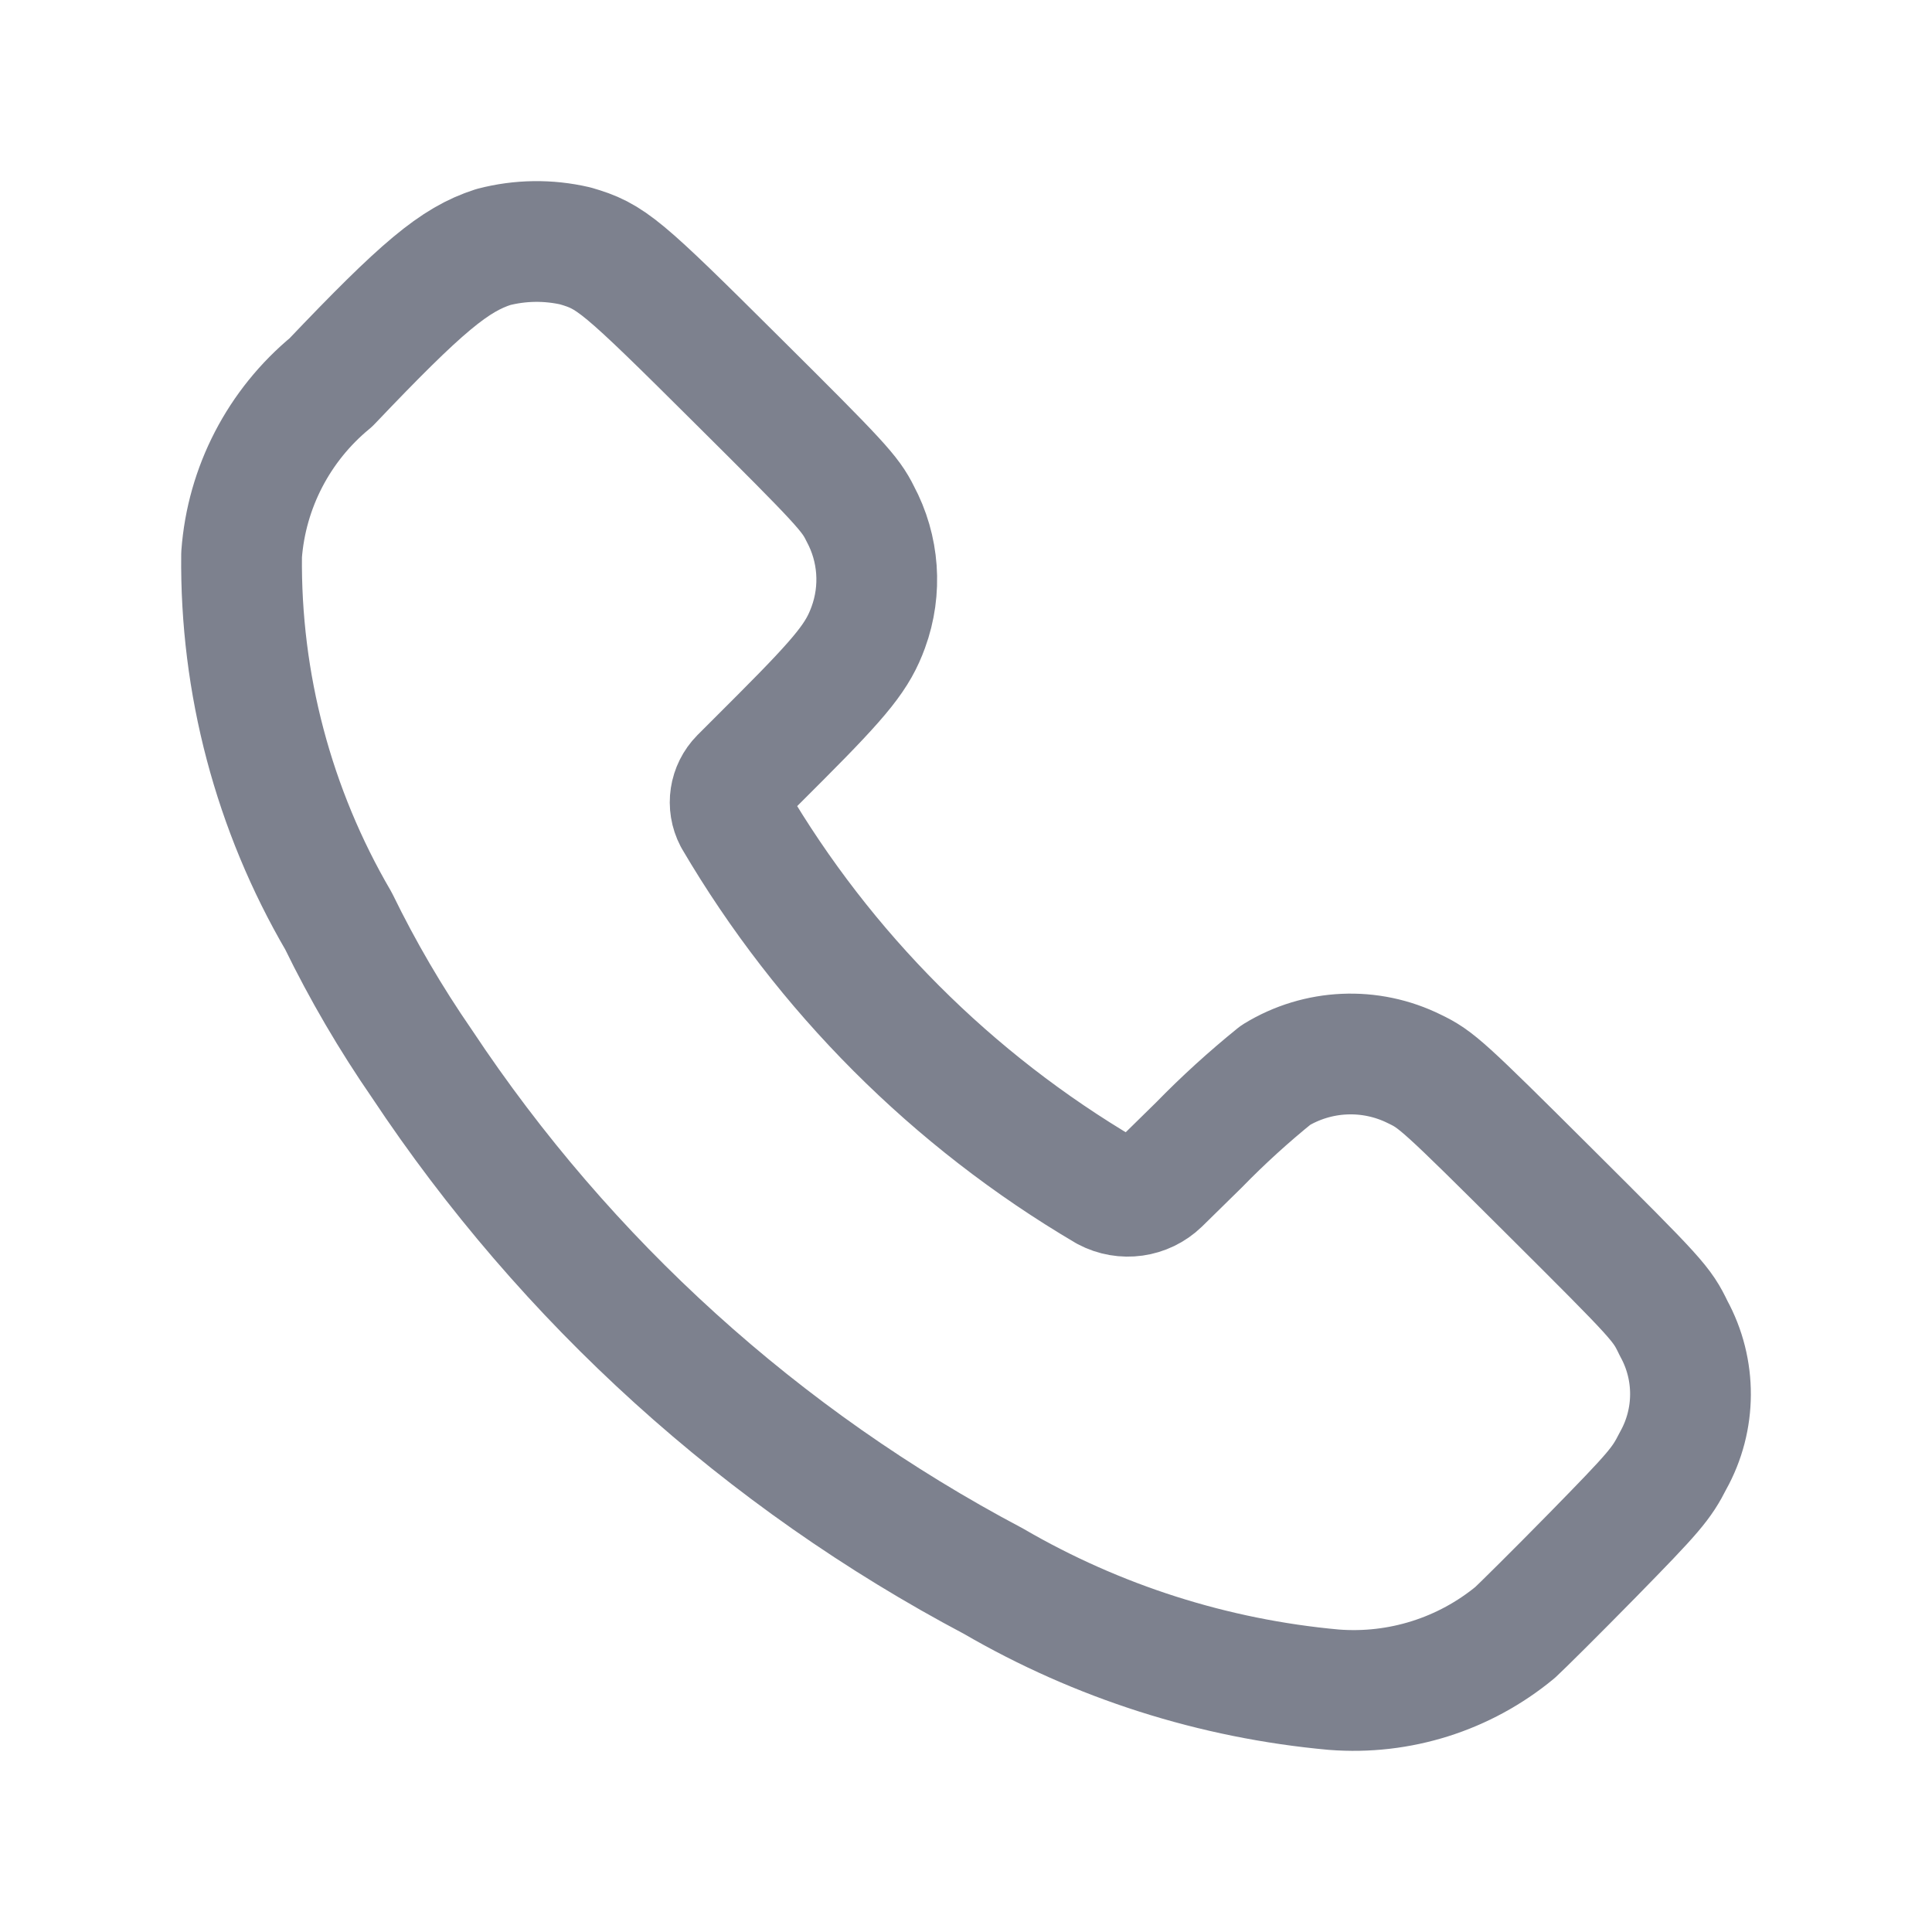
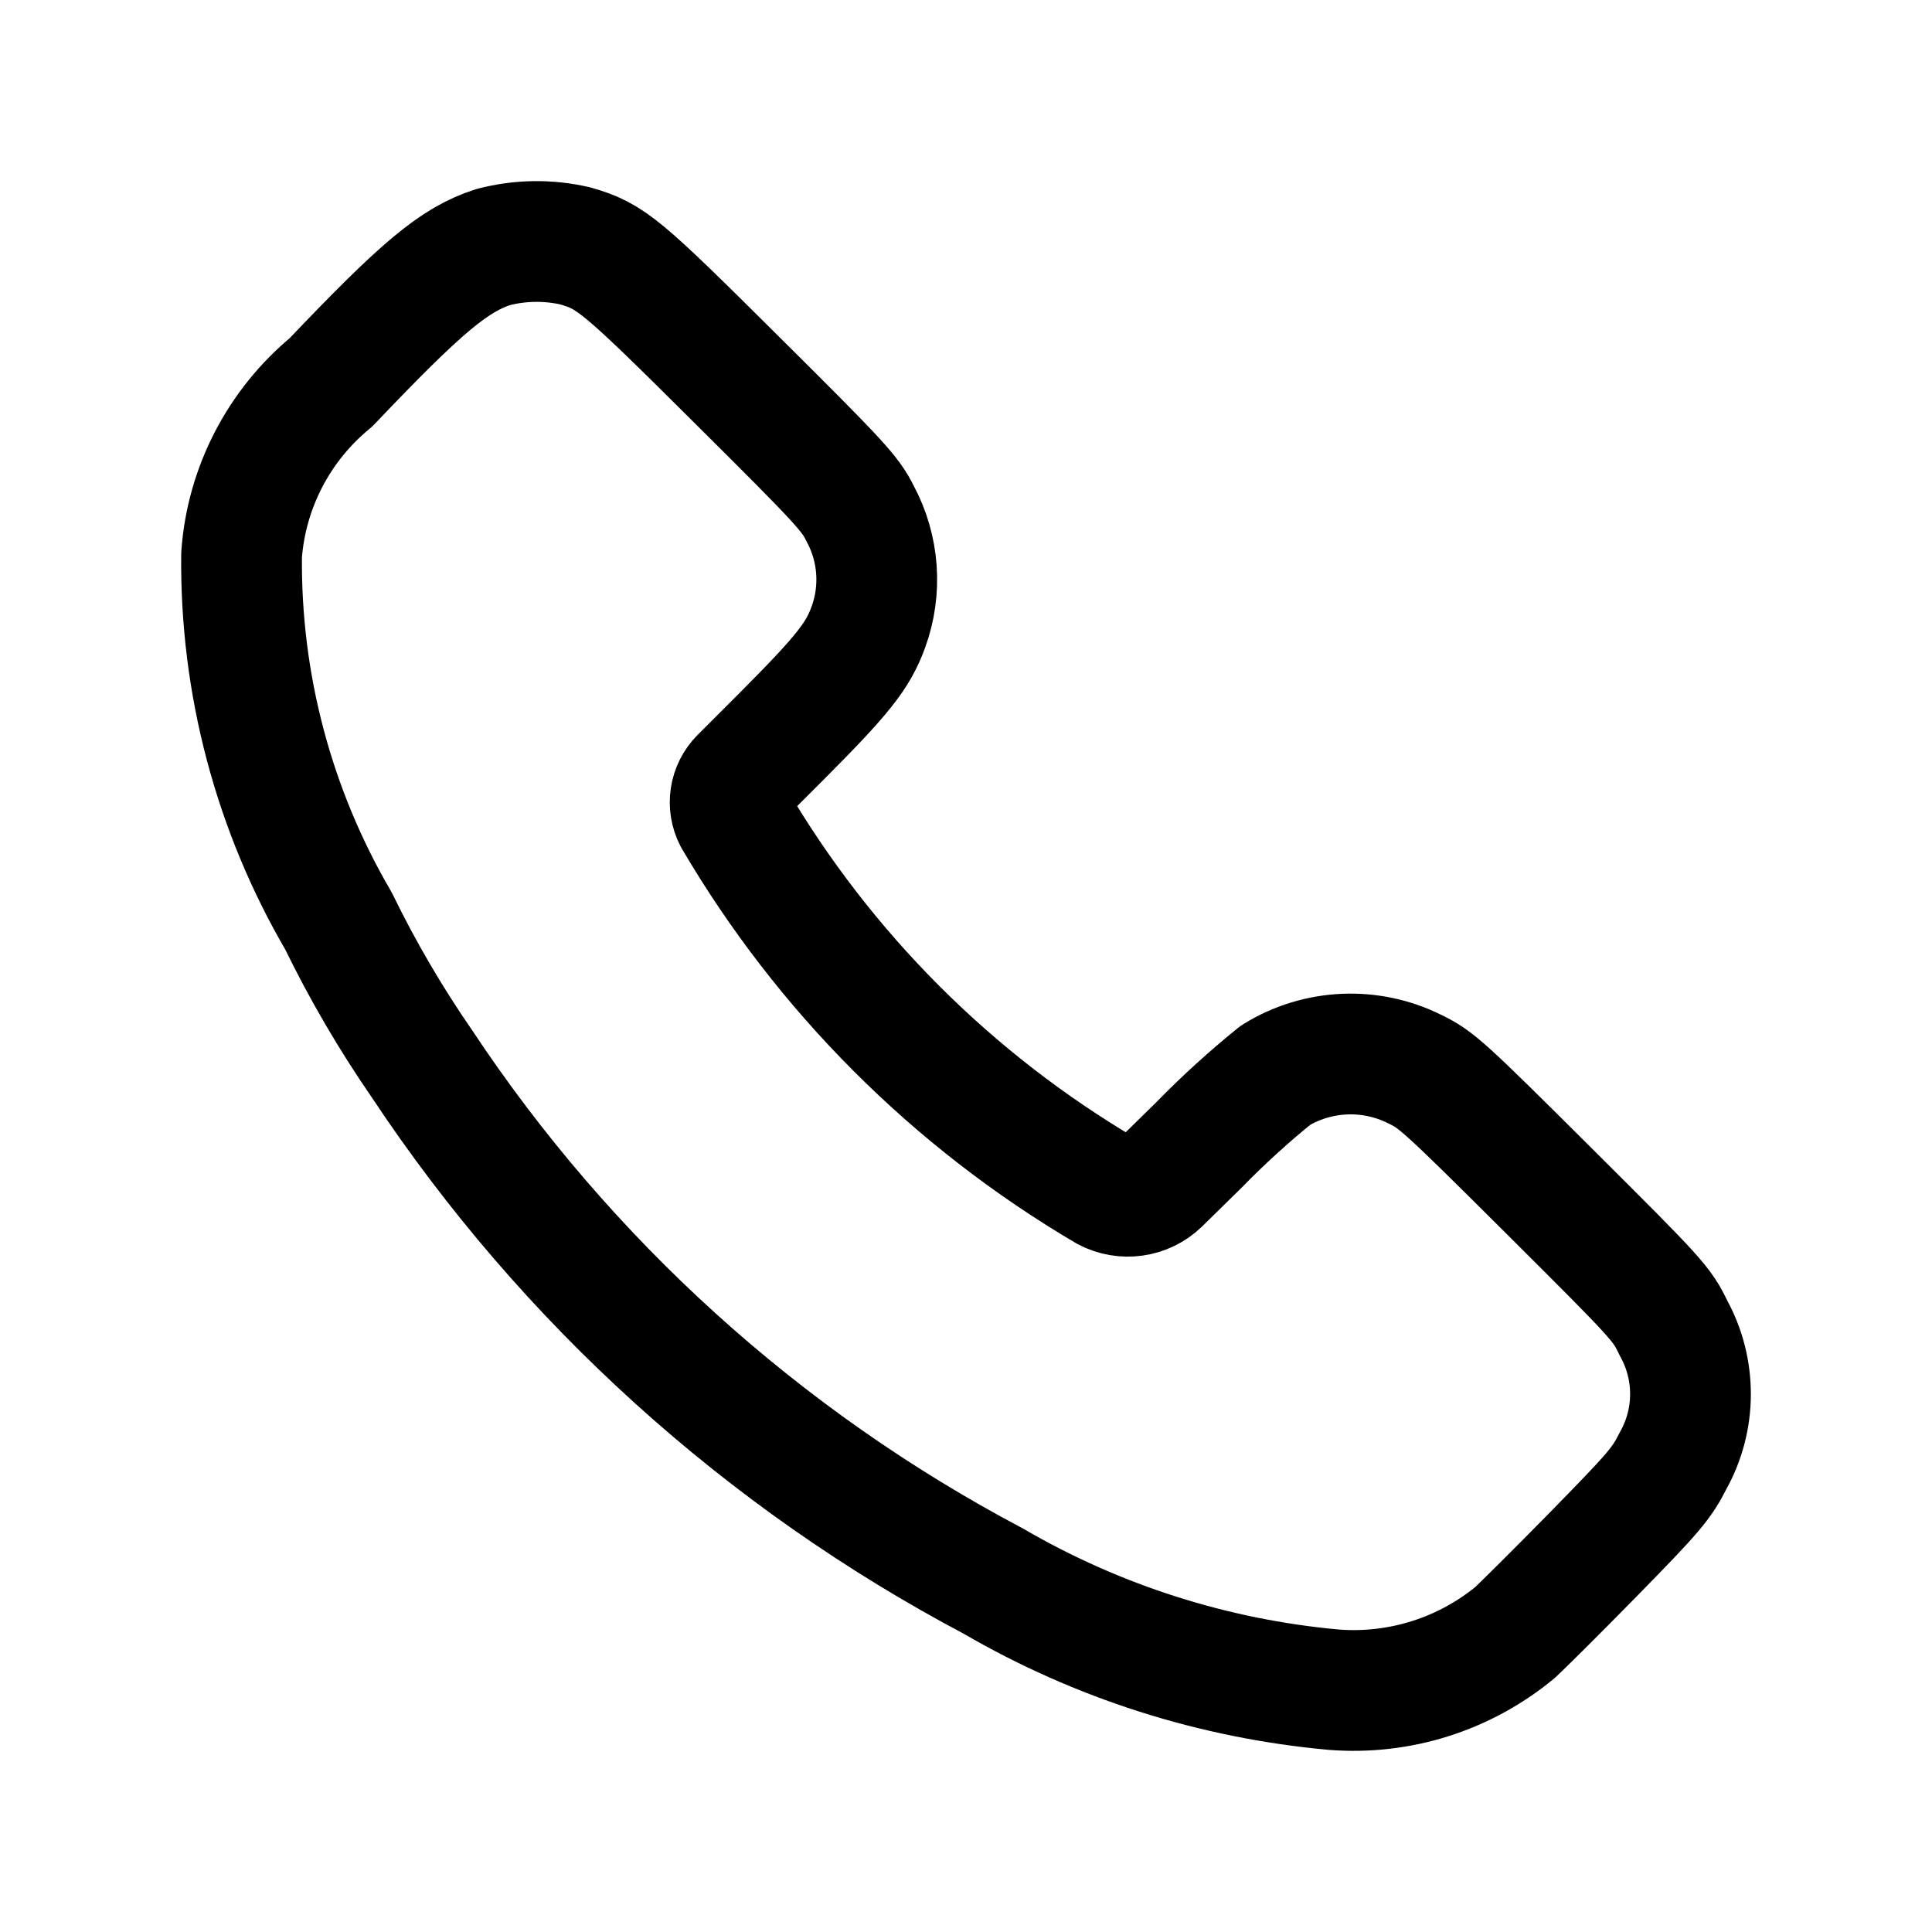
<svg xmlns="http://www.w3.org/2000/svg" width="24" height="24" viewBox="0 0 24 24" fill="none">
-   <path fill-rule="evenodd" clip-rule="evenodd" d="M4.111 4.75C5.244 3.559 5.645 3.225 6.127 3.069C6.461 2.982 6.812 2.977 7.148 3.055C7.591 3.184 7.708 3.281 9.16 4.726C10.436 5.994 10.563 6.132 10.685 6.38C10.919 6.815 10.956 7.329 10.786 7.793C10.657 8.146 10.474 8.38 9.701 9.155L9.196 9.66C9.063 9.795 9.032 9.999 9.119 10.166C10.24 12.076 11.83 13.668 13.74 14.793C13.96 14.91 14.23 14.872 14.409 14.699L14.895 14.222C15.194 13.915 15.512 13.626 15.846 13.356C16.37 13.035 17.023 13.006 17.573 13.28C17.842 13.409 17.931 13.488 19.247 14.799C20.603 16.15 20.642 16.192 20.791 16.502C21.072 17.014 21.069 17.635 20.784 18.145C20.638 18.433 20.549 18.537 19.786 19.316C19.325 19.786 18.891 20.215 18.822 20.278C18.192 20.799 17.384 21.054 16.569 20.99C15.078 20.855 13.635 20.395 12.341 19.642C9.474 18.126 7.034 15.917 5.243 13.217C4.853 12.652 4.506 12.059 4.205 11.441C3.399 10.062 2.983 8.489 3.001 6.892C3.062 6.057 3.464 5.283 4.111 4.75Z" stroke="#7D818E" stroke-width="1.5" stroke-linecap="round" stroke-linejoin="round" />
+   <path fill-rule="evenodd" clip-rule="evenodd" d="M4.111 4.75C5.244 3.559 5.645 3.225 6.127 3.069C6.461 2.982 6.812 2.977 7.148 3.055C7.591 3.184 7.708 3.281 9.16 4.726C10.436 5.994 10.563 6.132 10.685 6.38C10.919 6.815 10.956 7.329 10.786 7.793C10.657 8.146 10.474 8.38 9.701 9.155L9.196 9.66C9.063 9.795 9.032 9.999 9.119 10.166C10.24 12.076 11.83 13.668 13.74 14.793C13.96 14.91 14.23 14.872 14.409 14.699L14.895 14.222C15.194 13.915 15.512 13.626 15.846 13.356C16.37 13.035 17.023 13.006 17.573 13.28C17.842 13.409 17.931 13.488 19.247 14.799C20.603 16.15 20.642 16.192 20.791 16.502C21.072 17.014 21.069 17.635 20.784 18.145C20.638 18.433 20.549 18.537 19.786 19.316C19.325 19.786 18.891 20.215 18.822 20.278C18.192 20.799 17.384 21.054 16.569 20.99C15.078 20.855 13.635 20.395 12.341 19.642C9.474 18.126 7.034 15.917 5.243 13.217C4.853 12.652 4.506 12.059 4.205 11.441C3.399 10.062 2.983 8.489 3.001 6.892C3.062 6.057 3.464 5.283 4.111 4.75Z" stroke="currentColor" stroke-width="1.5" stroke-linecap="round" stroke-linejoin="round" />
</svg>
